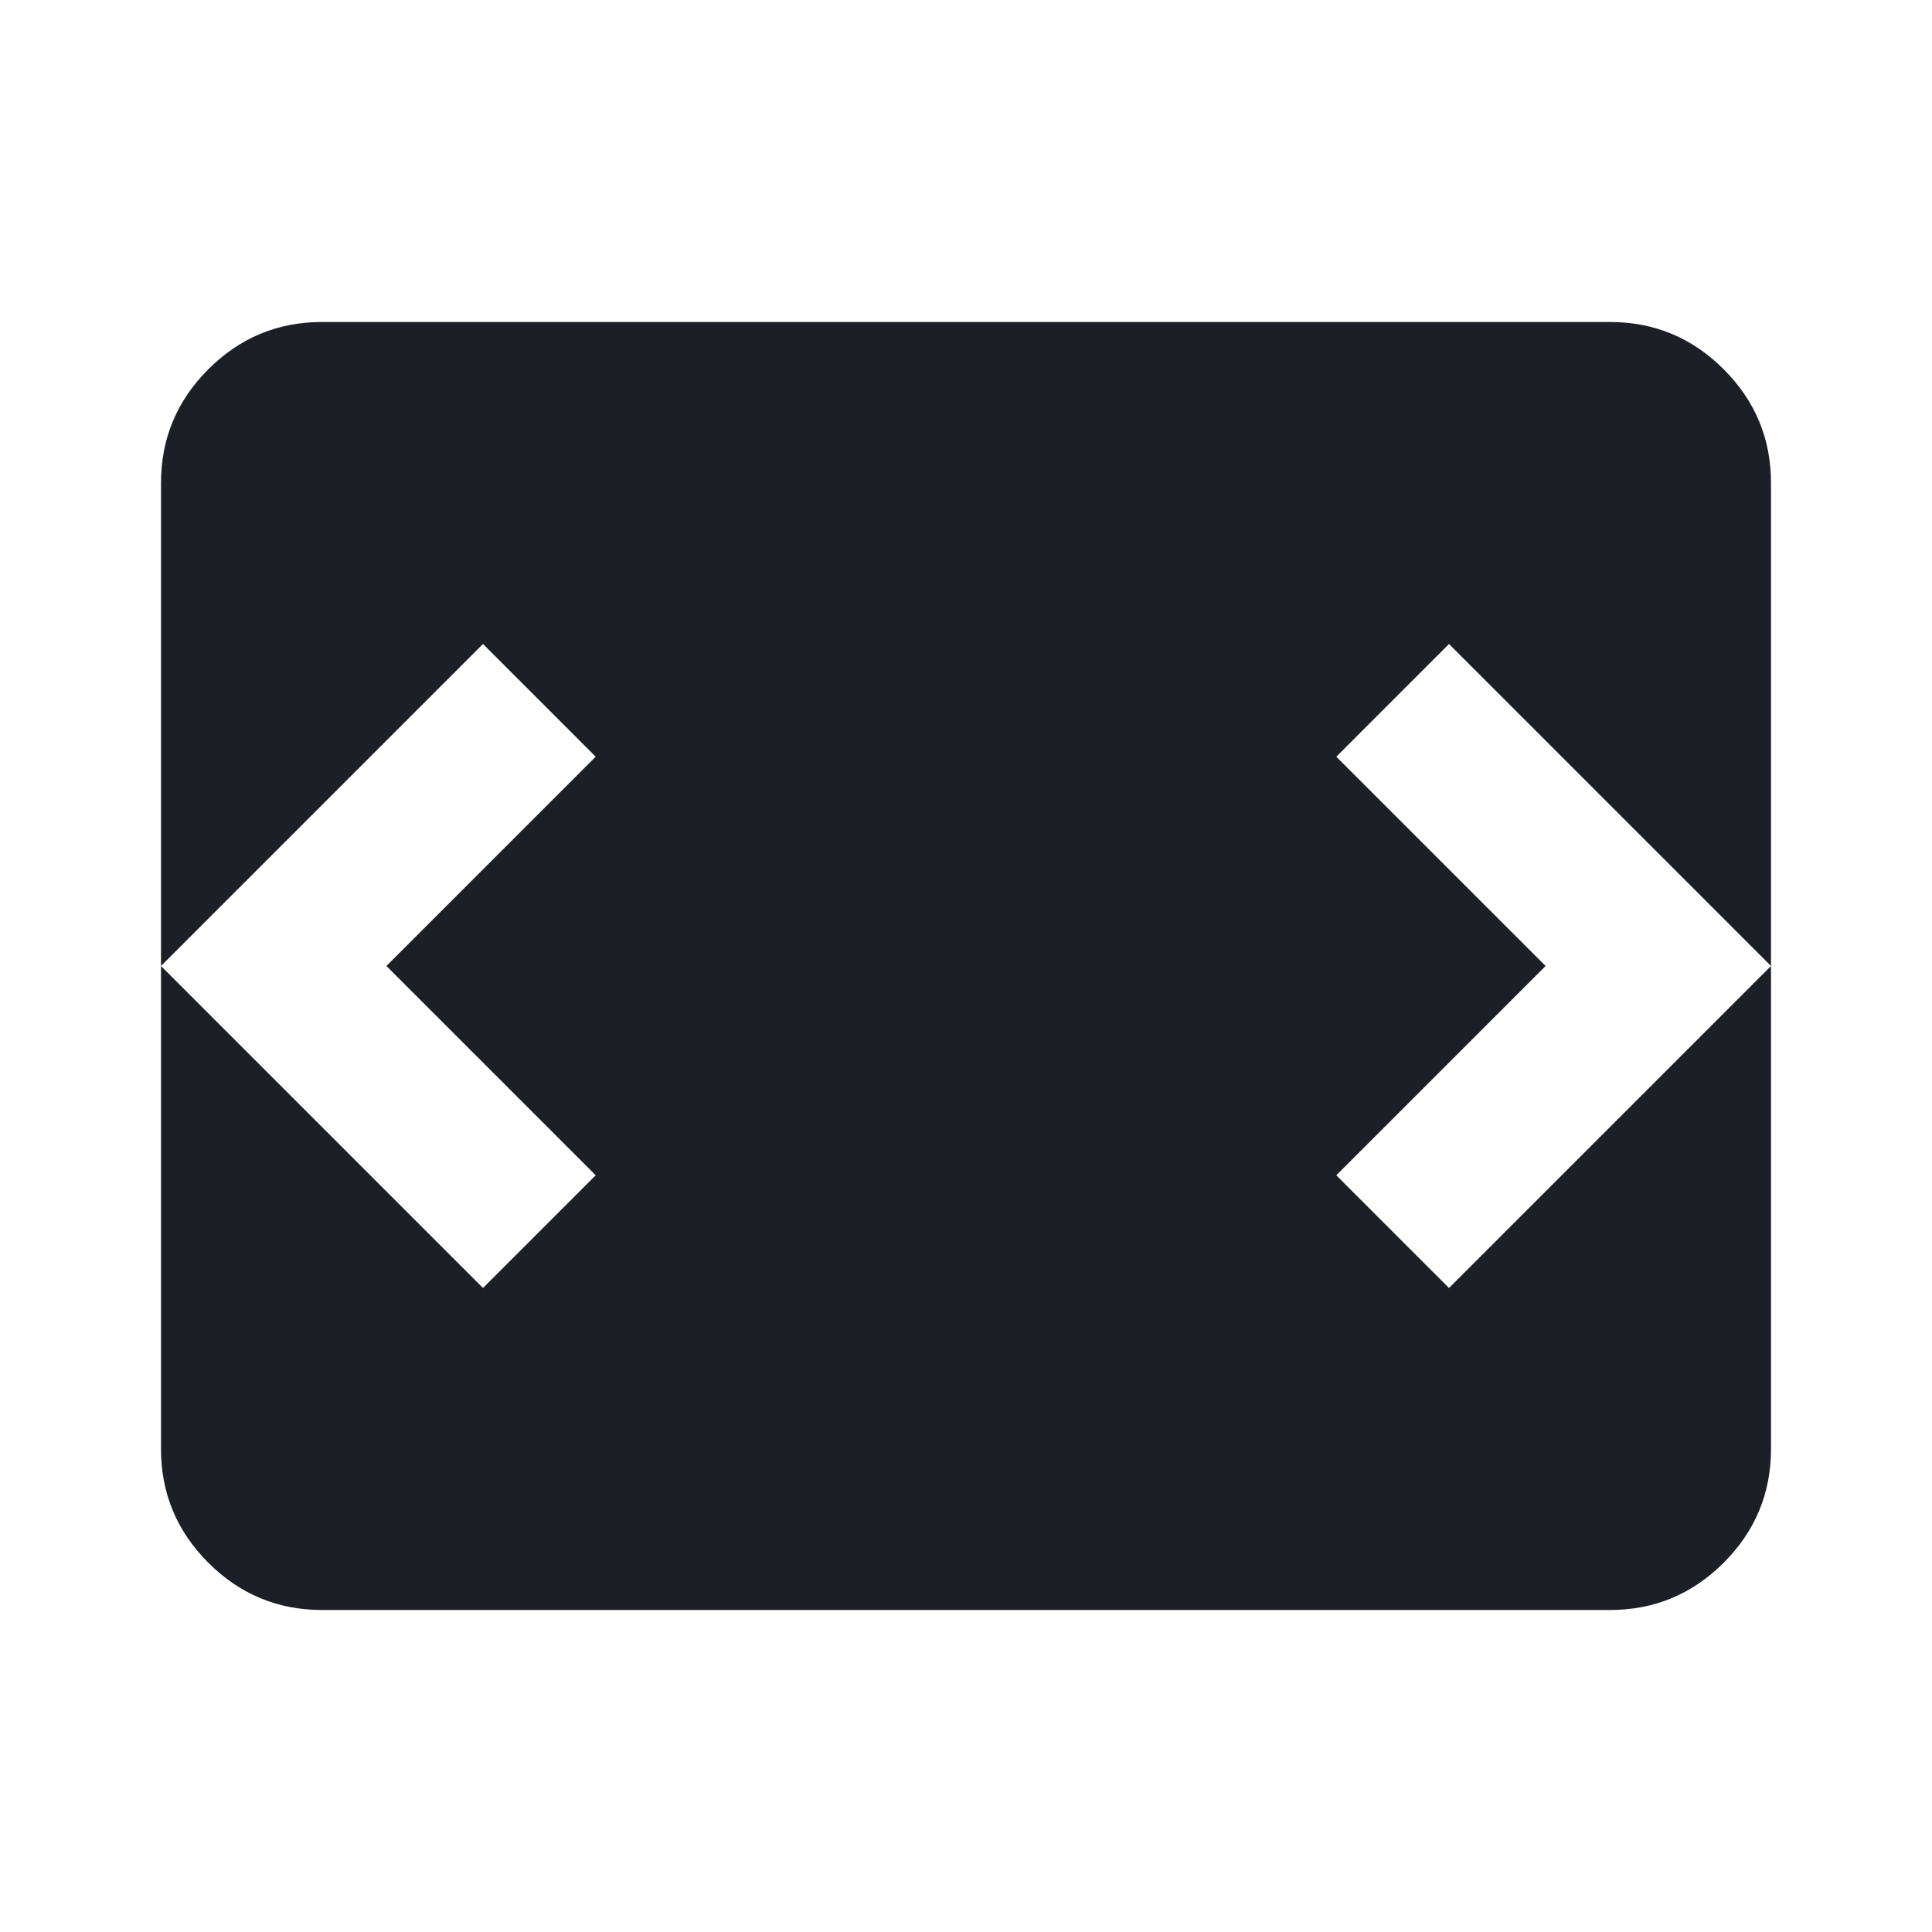
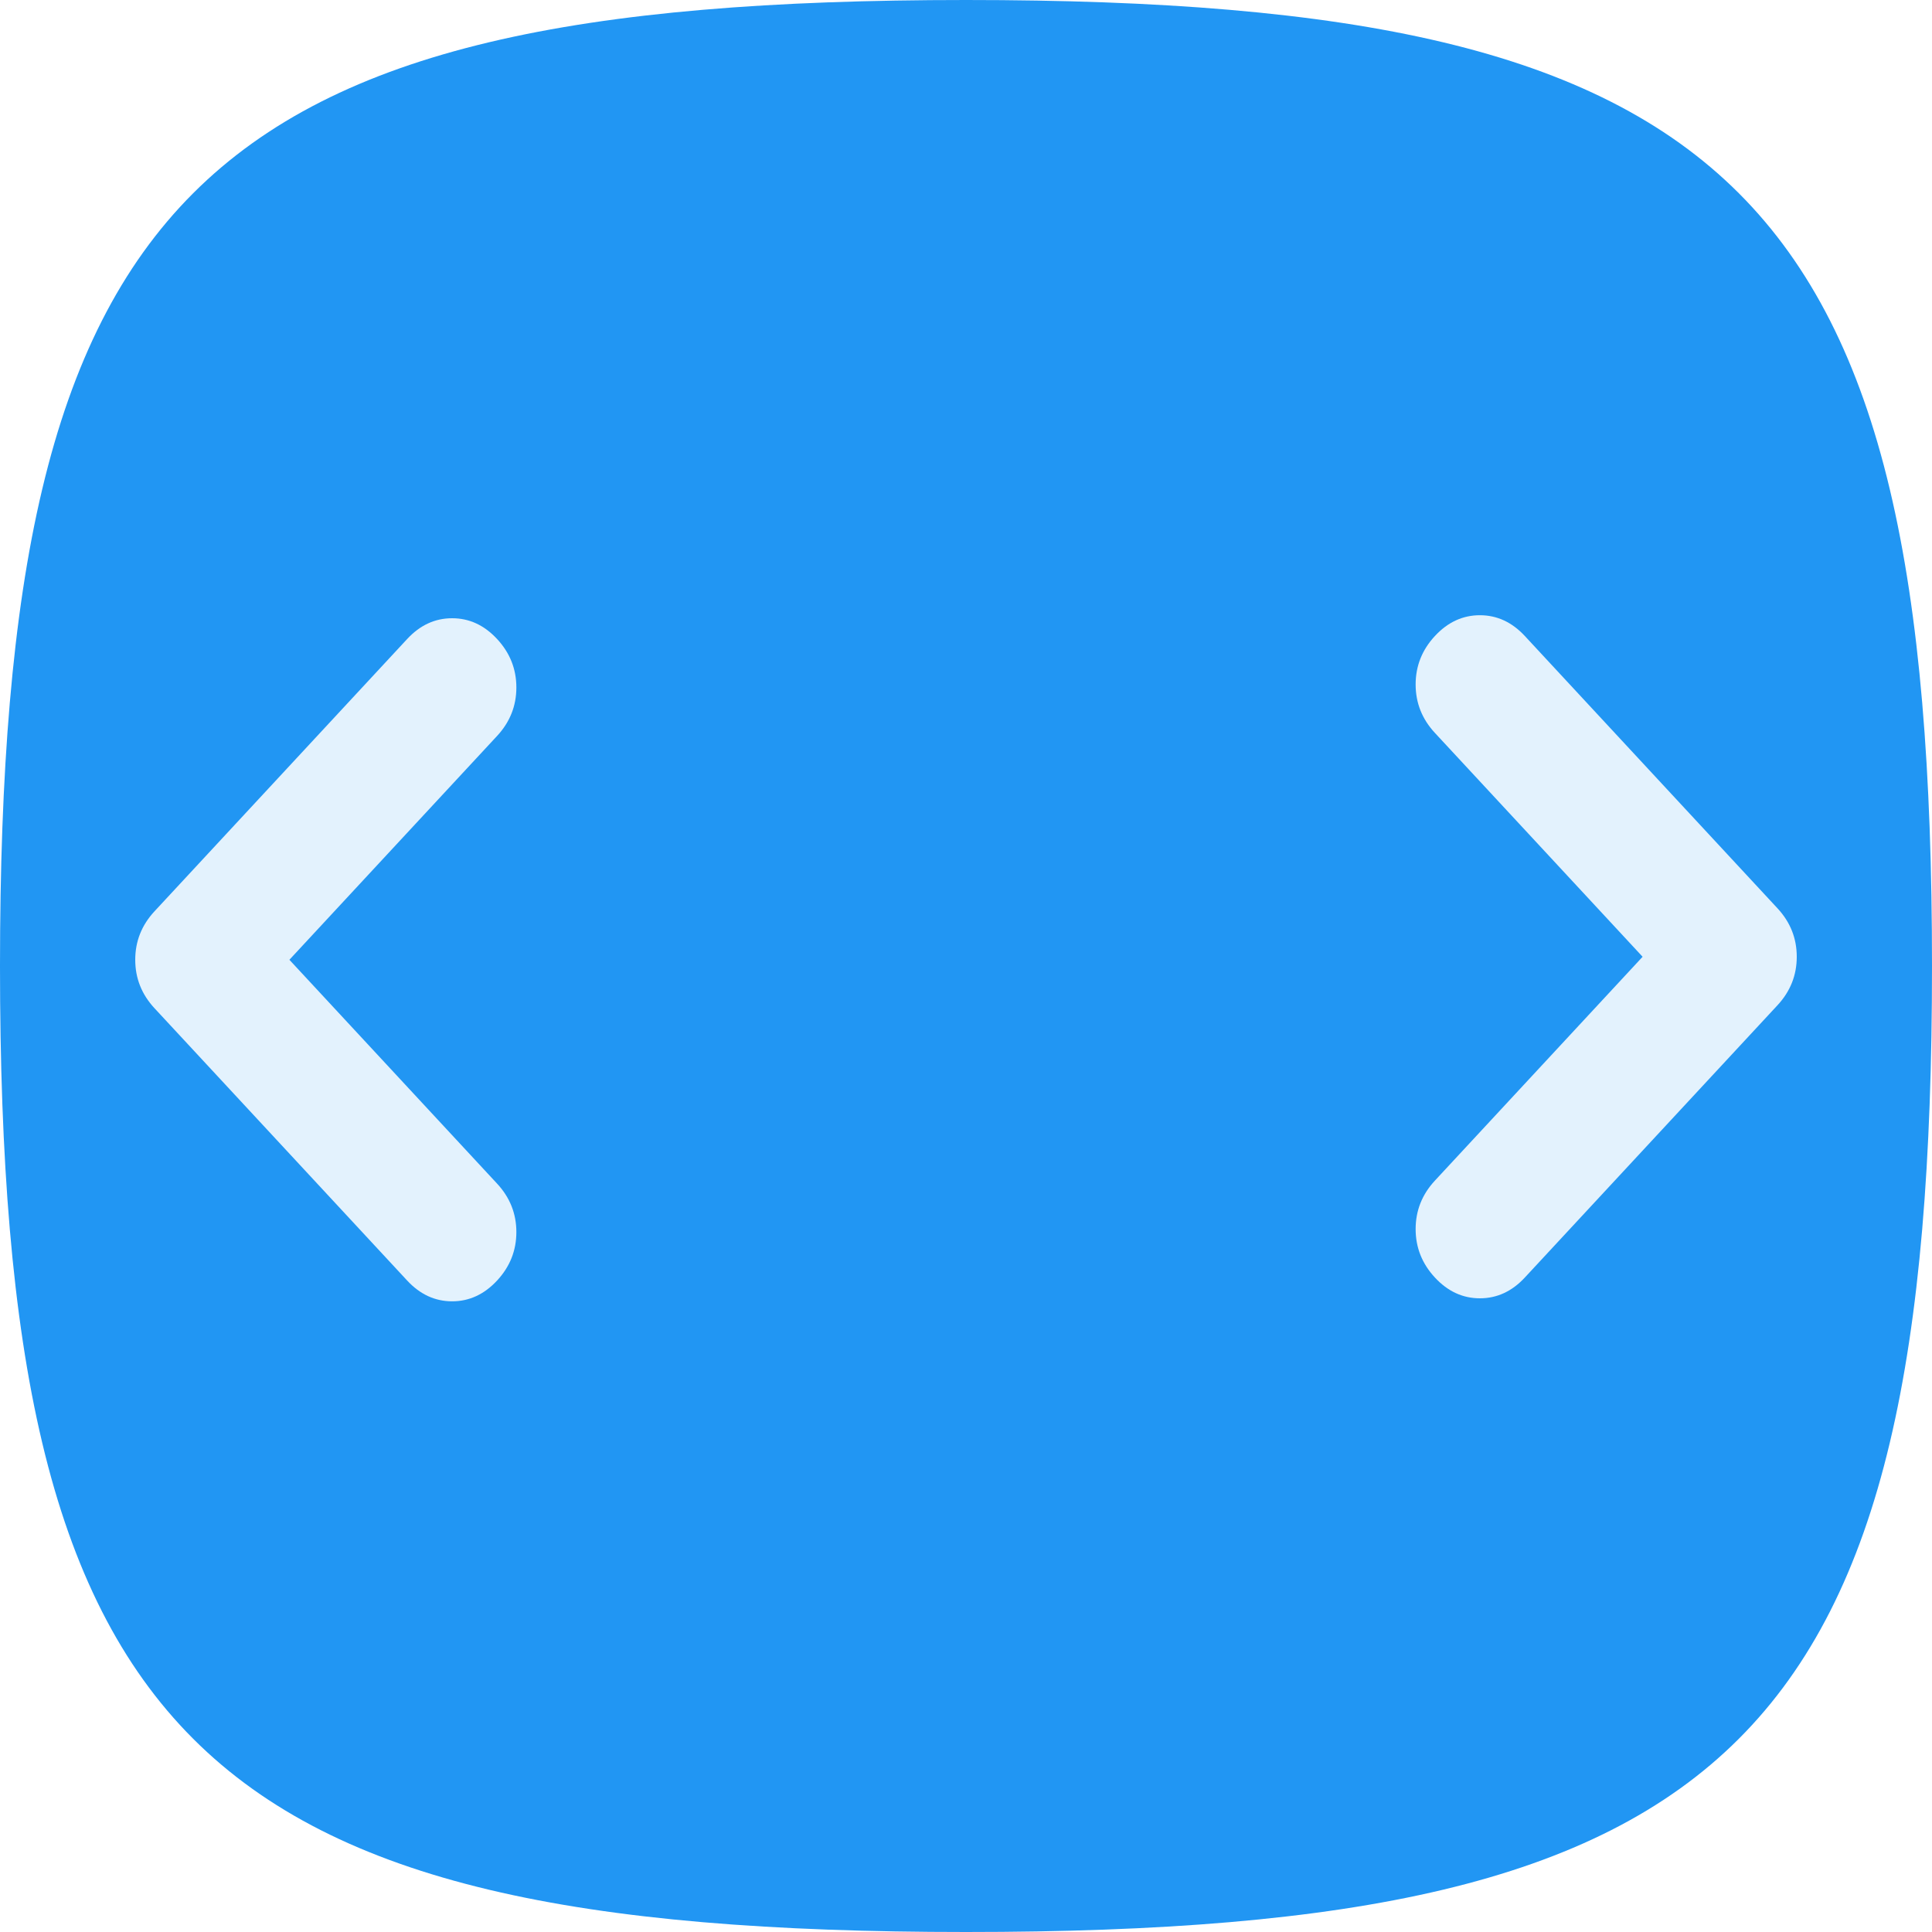
- <svg xmlns="http://www.w3.org/2000/svg" fill="#1c1f25" height="24" viewBox="0 -1000 960 960" width="24">
-   <path d="M320-120v-80H160q-33 0-56.5-23.5T80-280v-480q0-33 23.5-56.5T160-840h640q33 0 56.5 23.5T880-760v480q0 33-23.5 56.5T800-200H320ZM192-520l104-104-56-56L80-520l160 160 56-56-104-104Zm576 0L664-416l56 56 160-160-160-160-56 56 104 104Z" />
+ <svg xmlns="http://www.w3.org/2000/svg" width="100" height="100" viewBox="0 0 100 100" fill="none">
+   <path d="M0 50C0 10 10 0 50 0C90 0 100 10 100 50C100 90 90 100 50 100C10 100 0 90 0 50Z" fill="#2196F3" />
+   <path id="arrow" d="M25.729 38.092L14.979 49.678L25.729 61.264C26.394 61.981 26.727 62.817 26.727 63.772C26.727 64.728 26.394 65.564 25.729 66.281C25.064 66.997 24.289 67.356 23.402 67.356C22.515 67.356 21.74 66.997 21.075 66.281L7.997 52.186C7.332 51.469 7 50.633 7 49.678C7 48.722 7.332 47.886 7.997 47.169L21.075 33.075C21.74 32.358 22.515 32 23.402 32C24.289 32 25.064 32.358 25.729 33.075C26.394 33.792 26.727 34.628 26.727 35.583C26.727 36.539 26.394 37.375 25.729 38.092Z" fill="#e3f2fd" />
+   <use href="#arrow" transform="rotate(180, 50, 49.6)" />
</svg>
